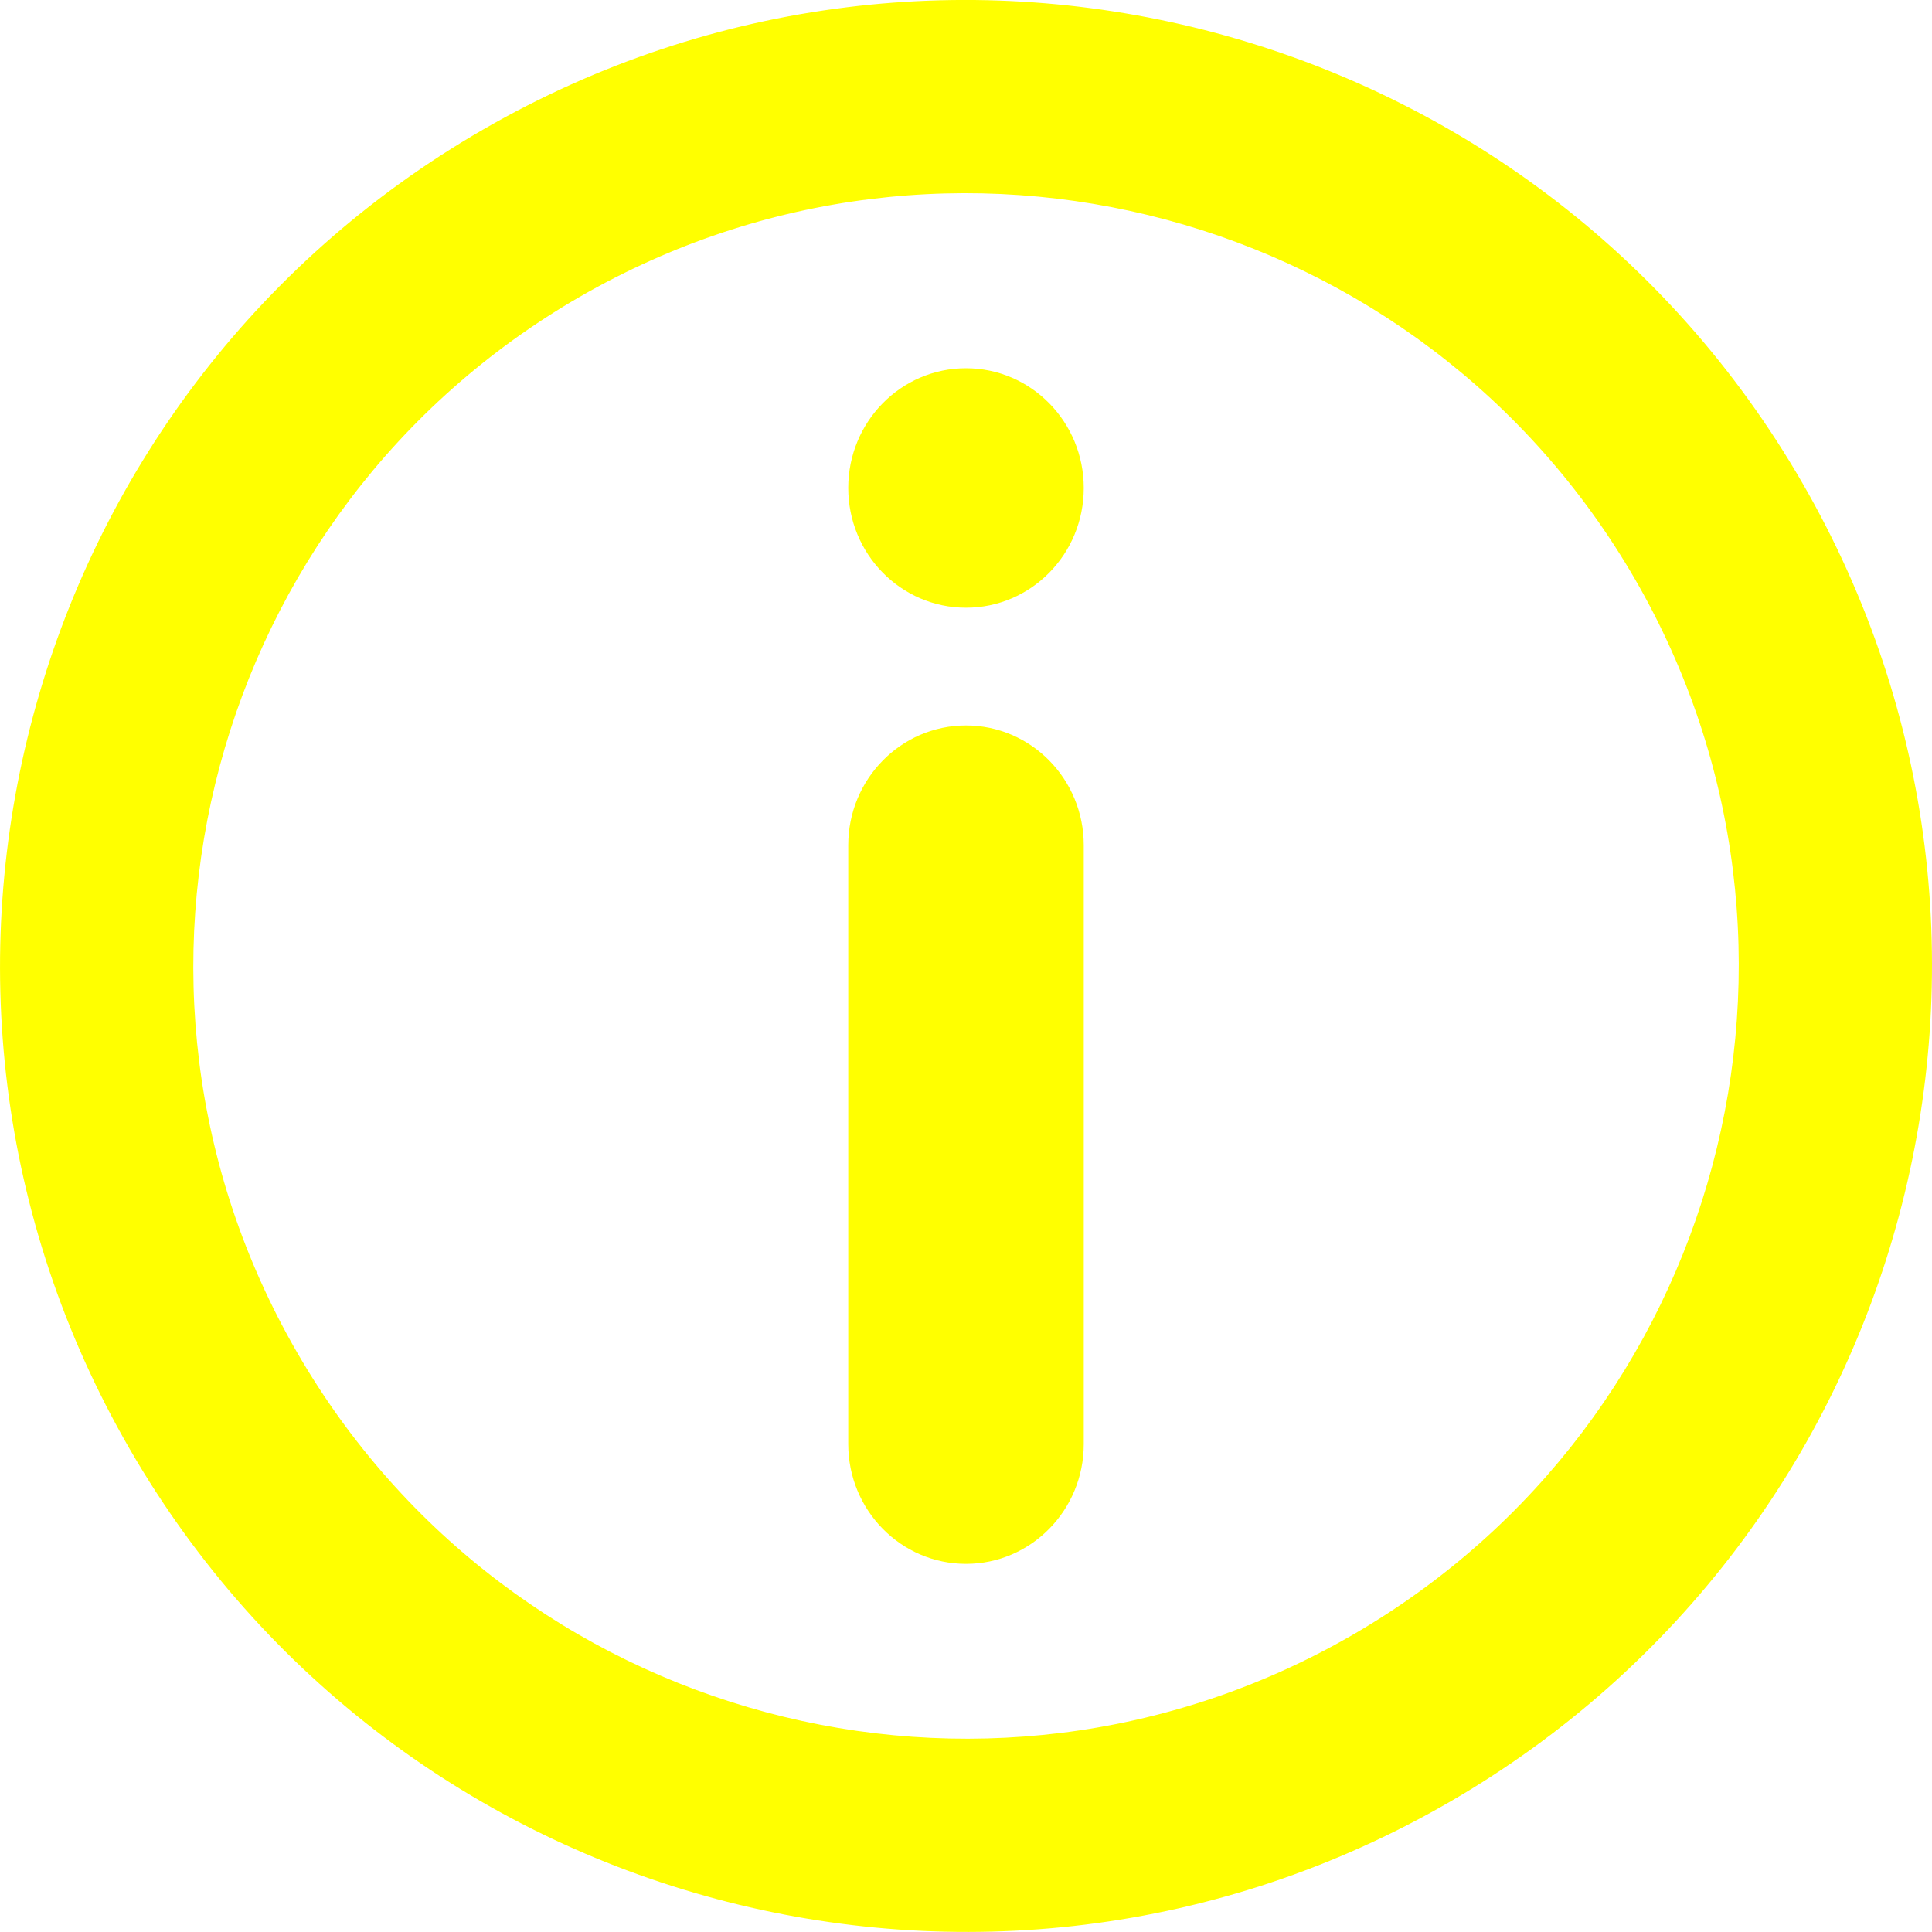
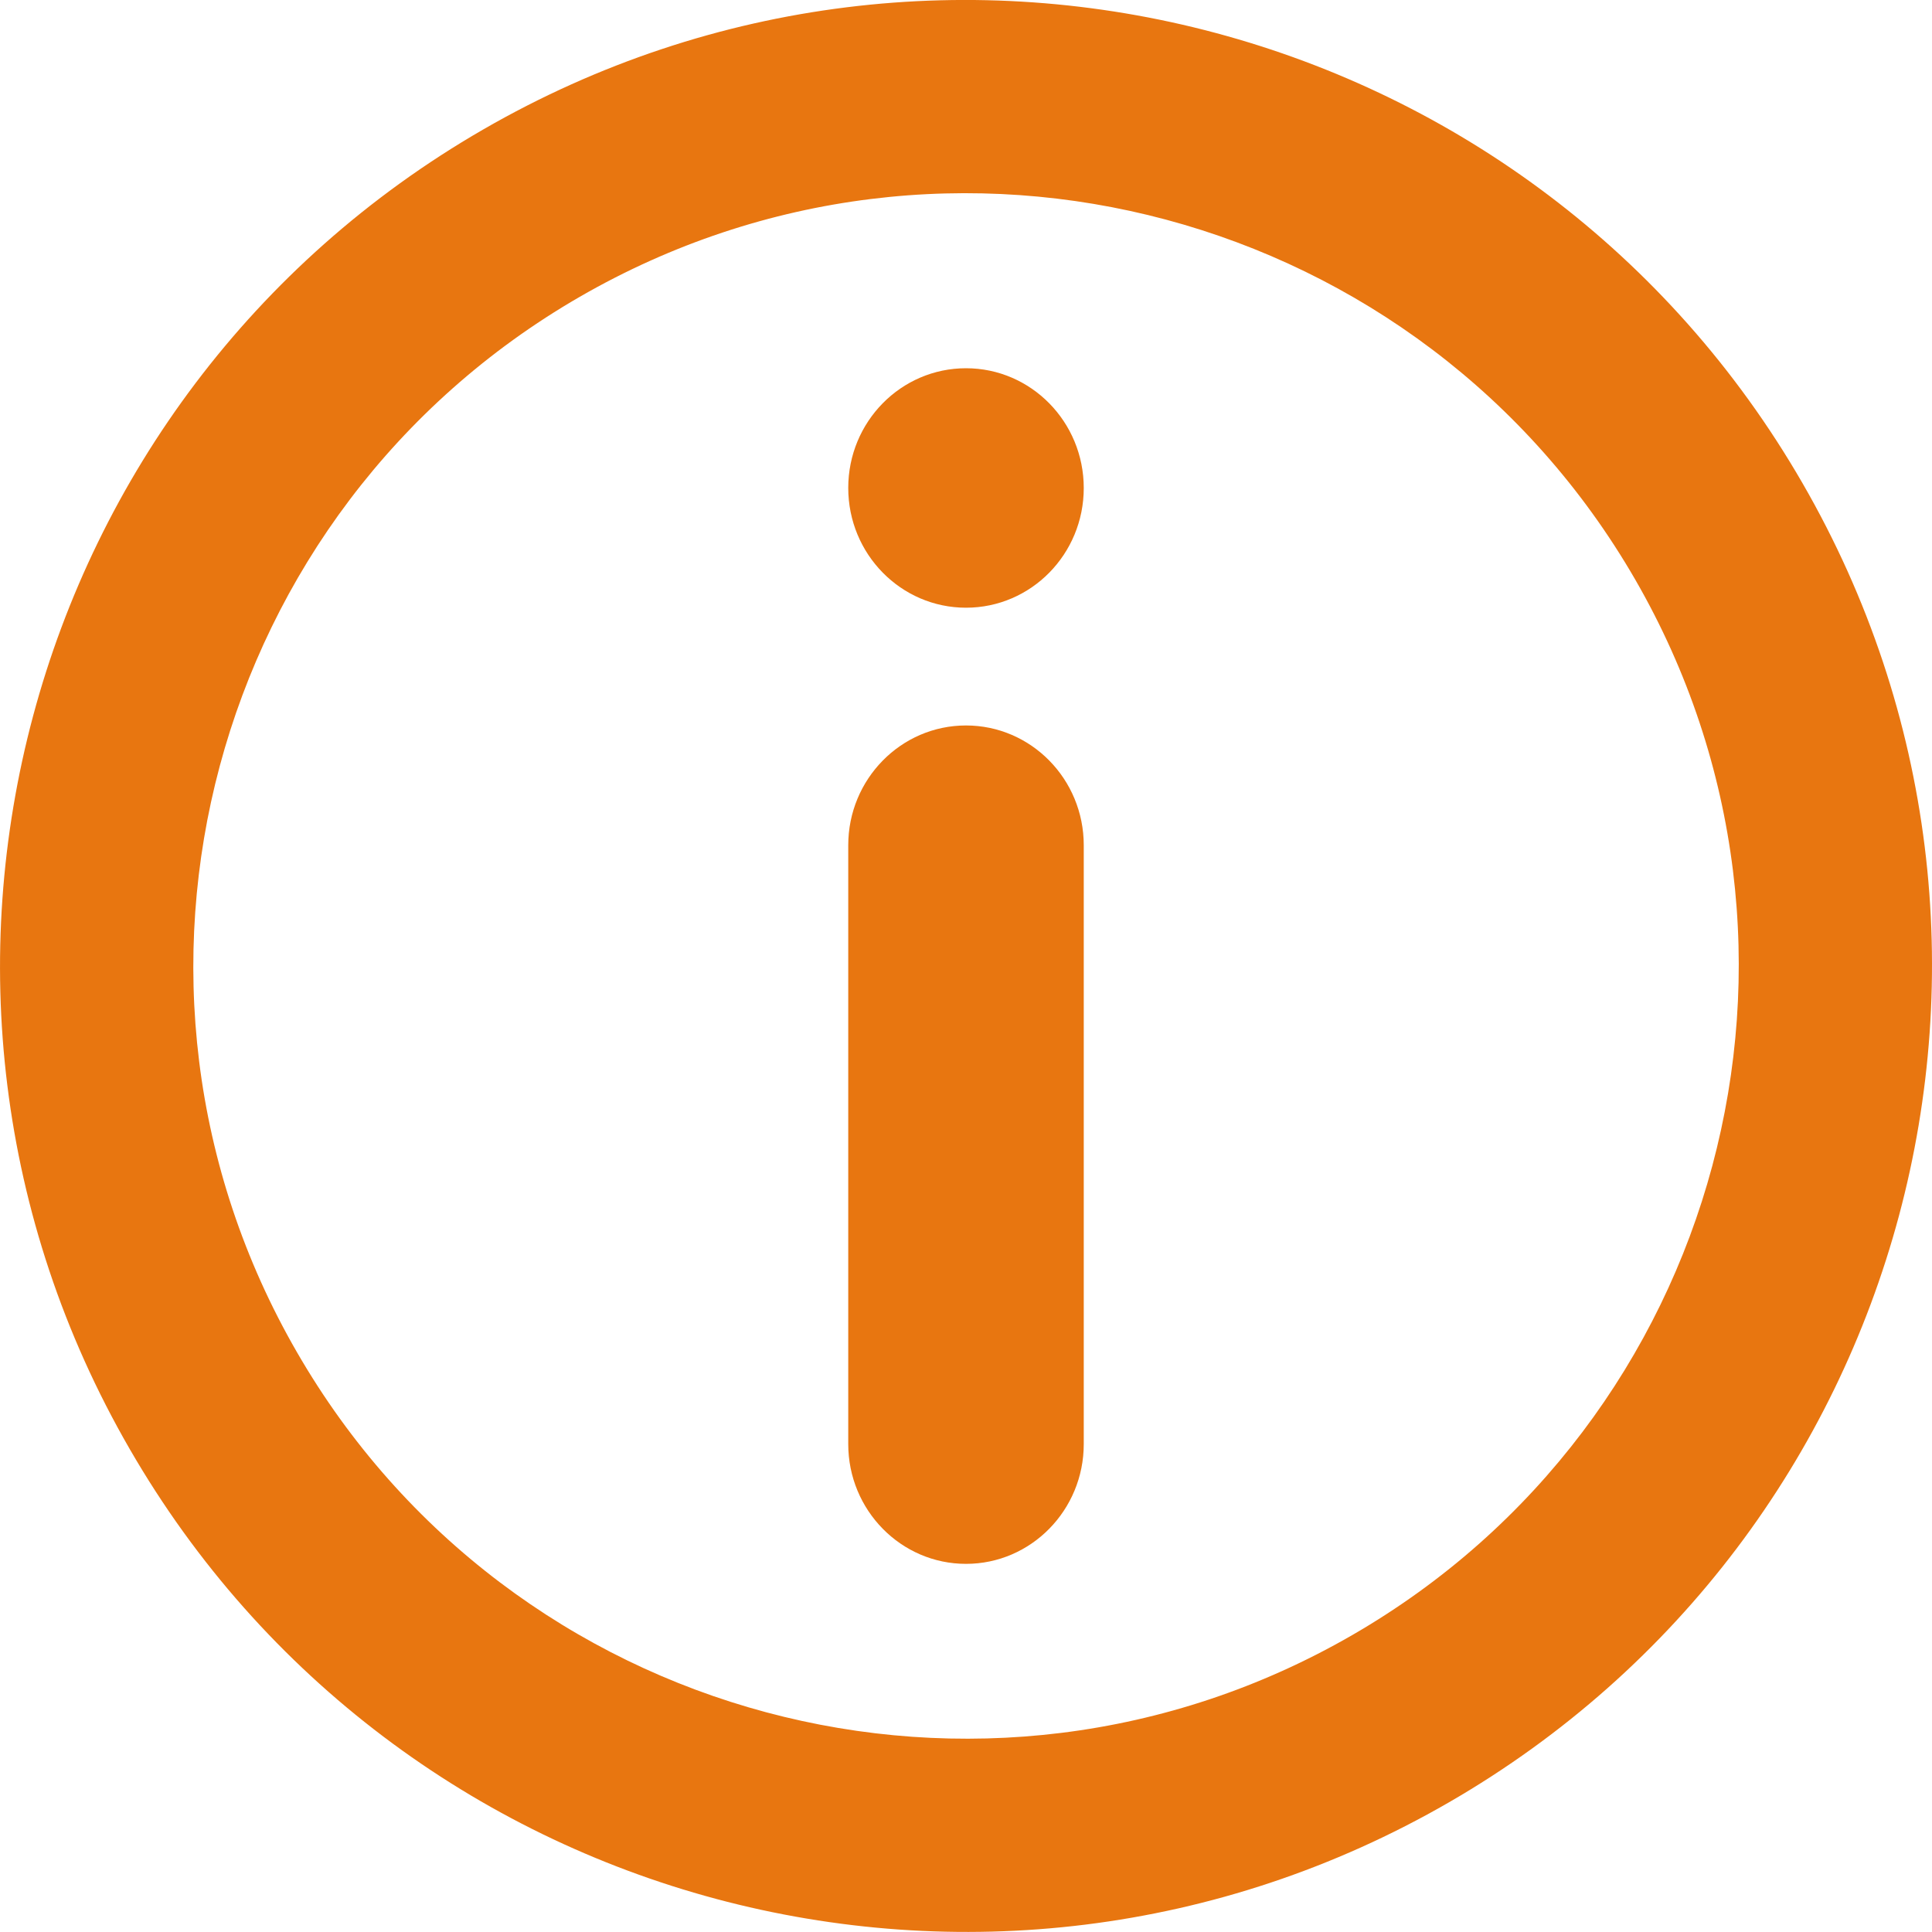
<svg xmlns="http://www.w3.org/2000/svg" version="1.1" id="Calque_1" x="0px" y="0px" width="20px" height="20px" viewBox="0 0 20 20" enable-background="new 0 0 20 20" xml:space="preserve">
  <g>
-     <path fill="#FFFF00" d="M11.219,14.949c0,0.684-0.546,1.24-1.219,1.24s-1.219-0.555-1.219-1.24V8.75c0-0.684,0.546-1.24,1.219-1.24   s1.219,0.555,1.219,1.24V14.949z M10,6.291c-0.673,0-1.219-0.555-1.219-1.24S9.327,3.812,10,3.812s1.219,0.555,1.219,1.24   S10.673,6.291,10,6.291z" />
-     <path fill="#FFFF00" d="M18.659,5.001c-2.76-4.783-8.876-6.421-13.658-3.66s-6.421,8.876-3.659,13.658   c2.76,4.782,8.875,6.42,13.657,3.659S21.42,9.783,18.659,5.001z M13.999,16.926c-3.825,2.209-8.717,0.898-10.925-2.928   C0.865,10.173,2.177,5.281,6.001,3.073C9.827,0.864,14.719,2.175,16.928,6C19.135,9.826,17.824,14.717,13.999,16.926z" />
+     <path fill="#E87610" d="M11.219,14.949c0,0.684-0.546,1.24-1.219,1.24s-1.219-0.556-1.219-1.24V8.75c0-0.684,0.546-1.24,1.219-1.24   s1.219,0.555,1.219,1.24V14.949z M10,6.291c-0.673,0-1.219-0.555-1.219-1.24c0-0.685,0.546-1.239,1.219-1.239   s1.219,0.555,1.219,1.24C11.219,5.737,10.673,6.291,10,6.291z" />
+     <path fill="#E87610" d="M18.659,5.001C15.898,0.218,9.783-1.42,5.001,1.341C0.219,4.102-1.42,10.217,1.342,14.999   c2.76,4.782,8.875,6.42,13.657,3.659C19.781,15.896,21.42,9.783,18.659,5.001z M13.999,16.926   c-3.825,2.209-8.717,0.898-10.925-2.928C0.865,10.173,2.177,5.281,6.001,3.073C9.827,0.864,14.719,2.175,16.928,6   C19.135,9.826,17.824,14.717,13.999,16.926z" />
  </g>
</svg>
